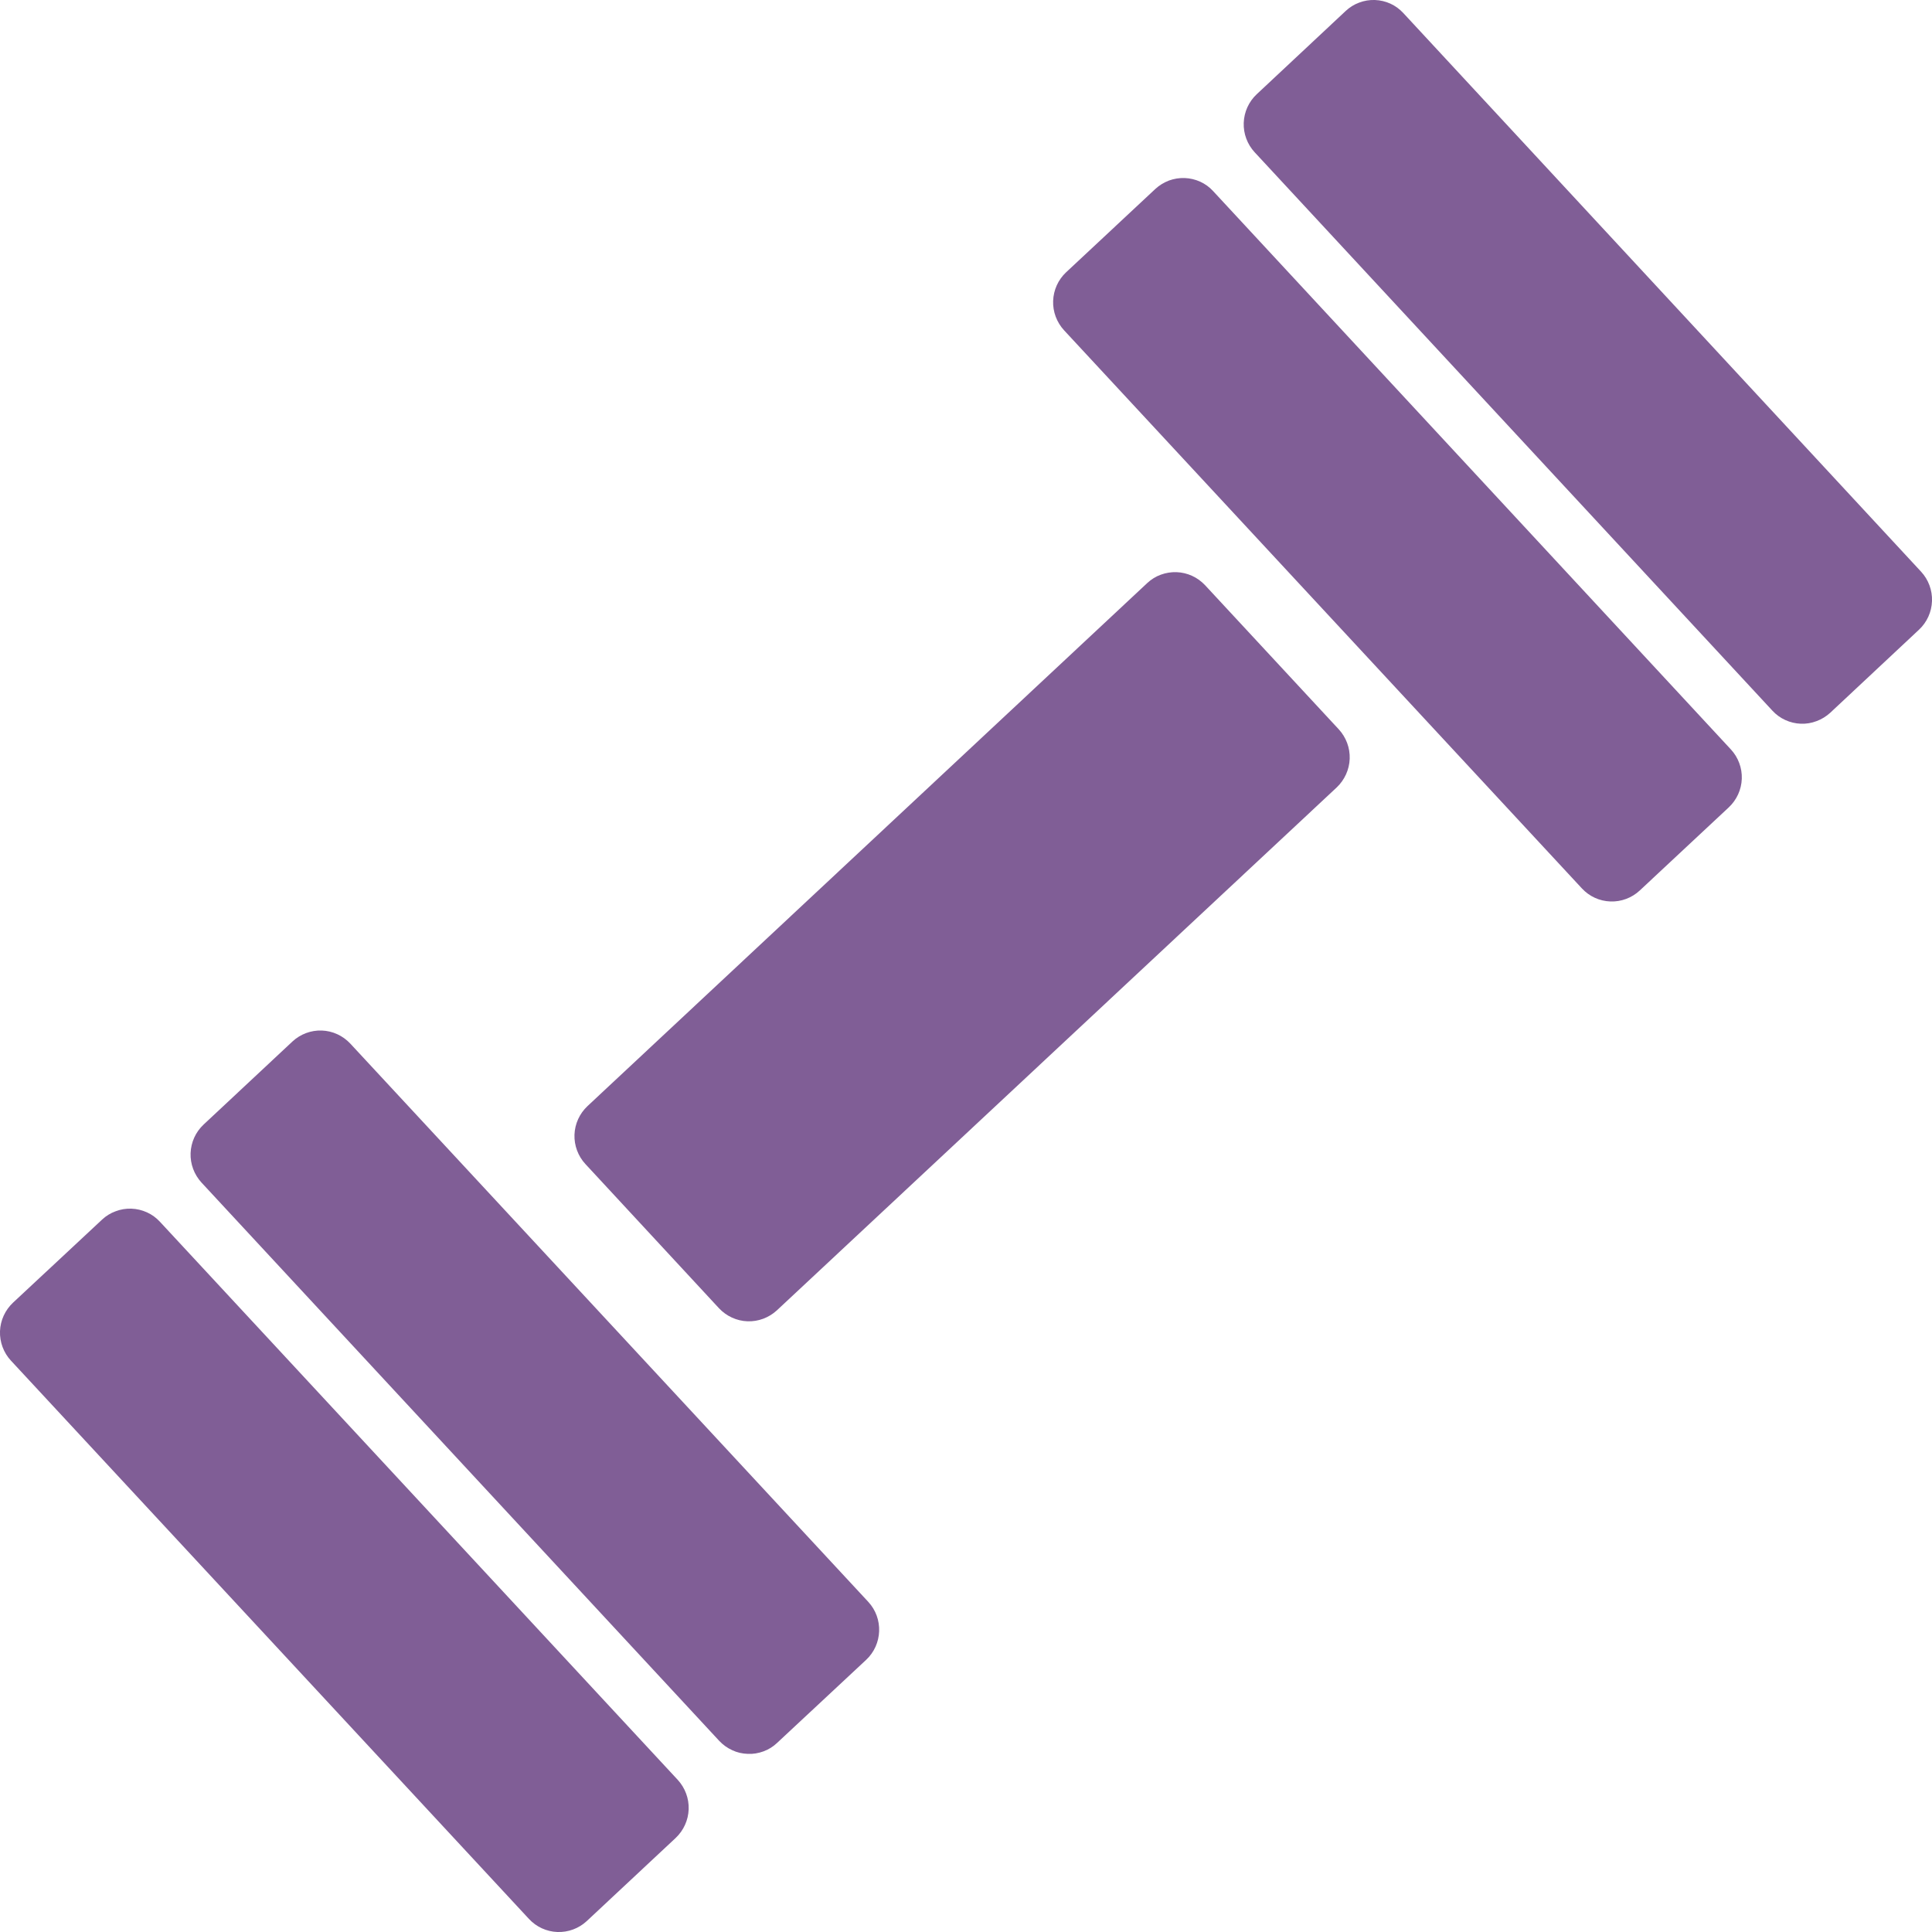
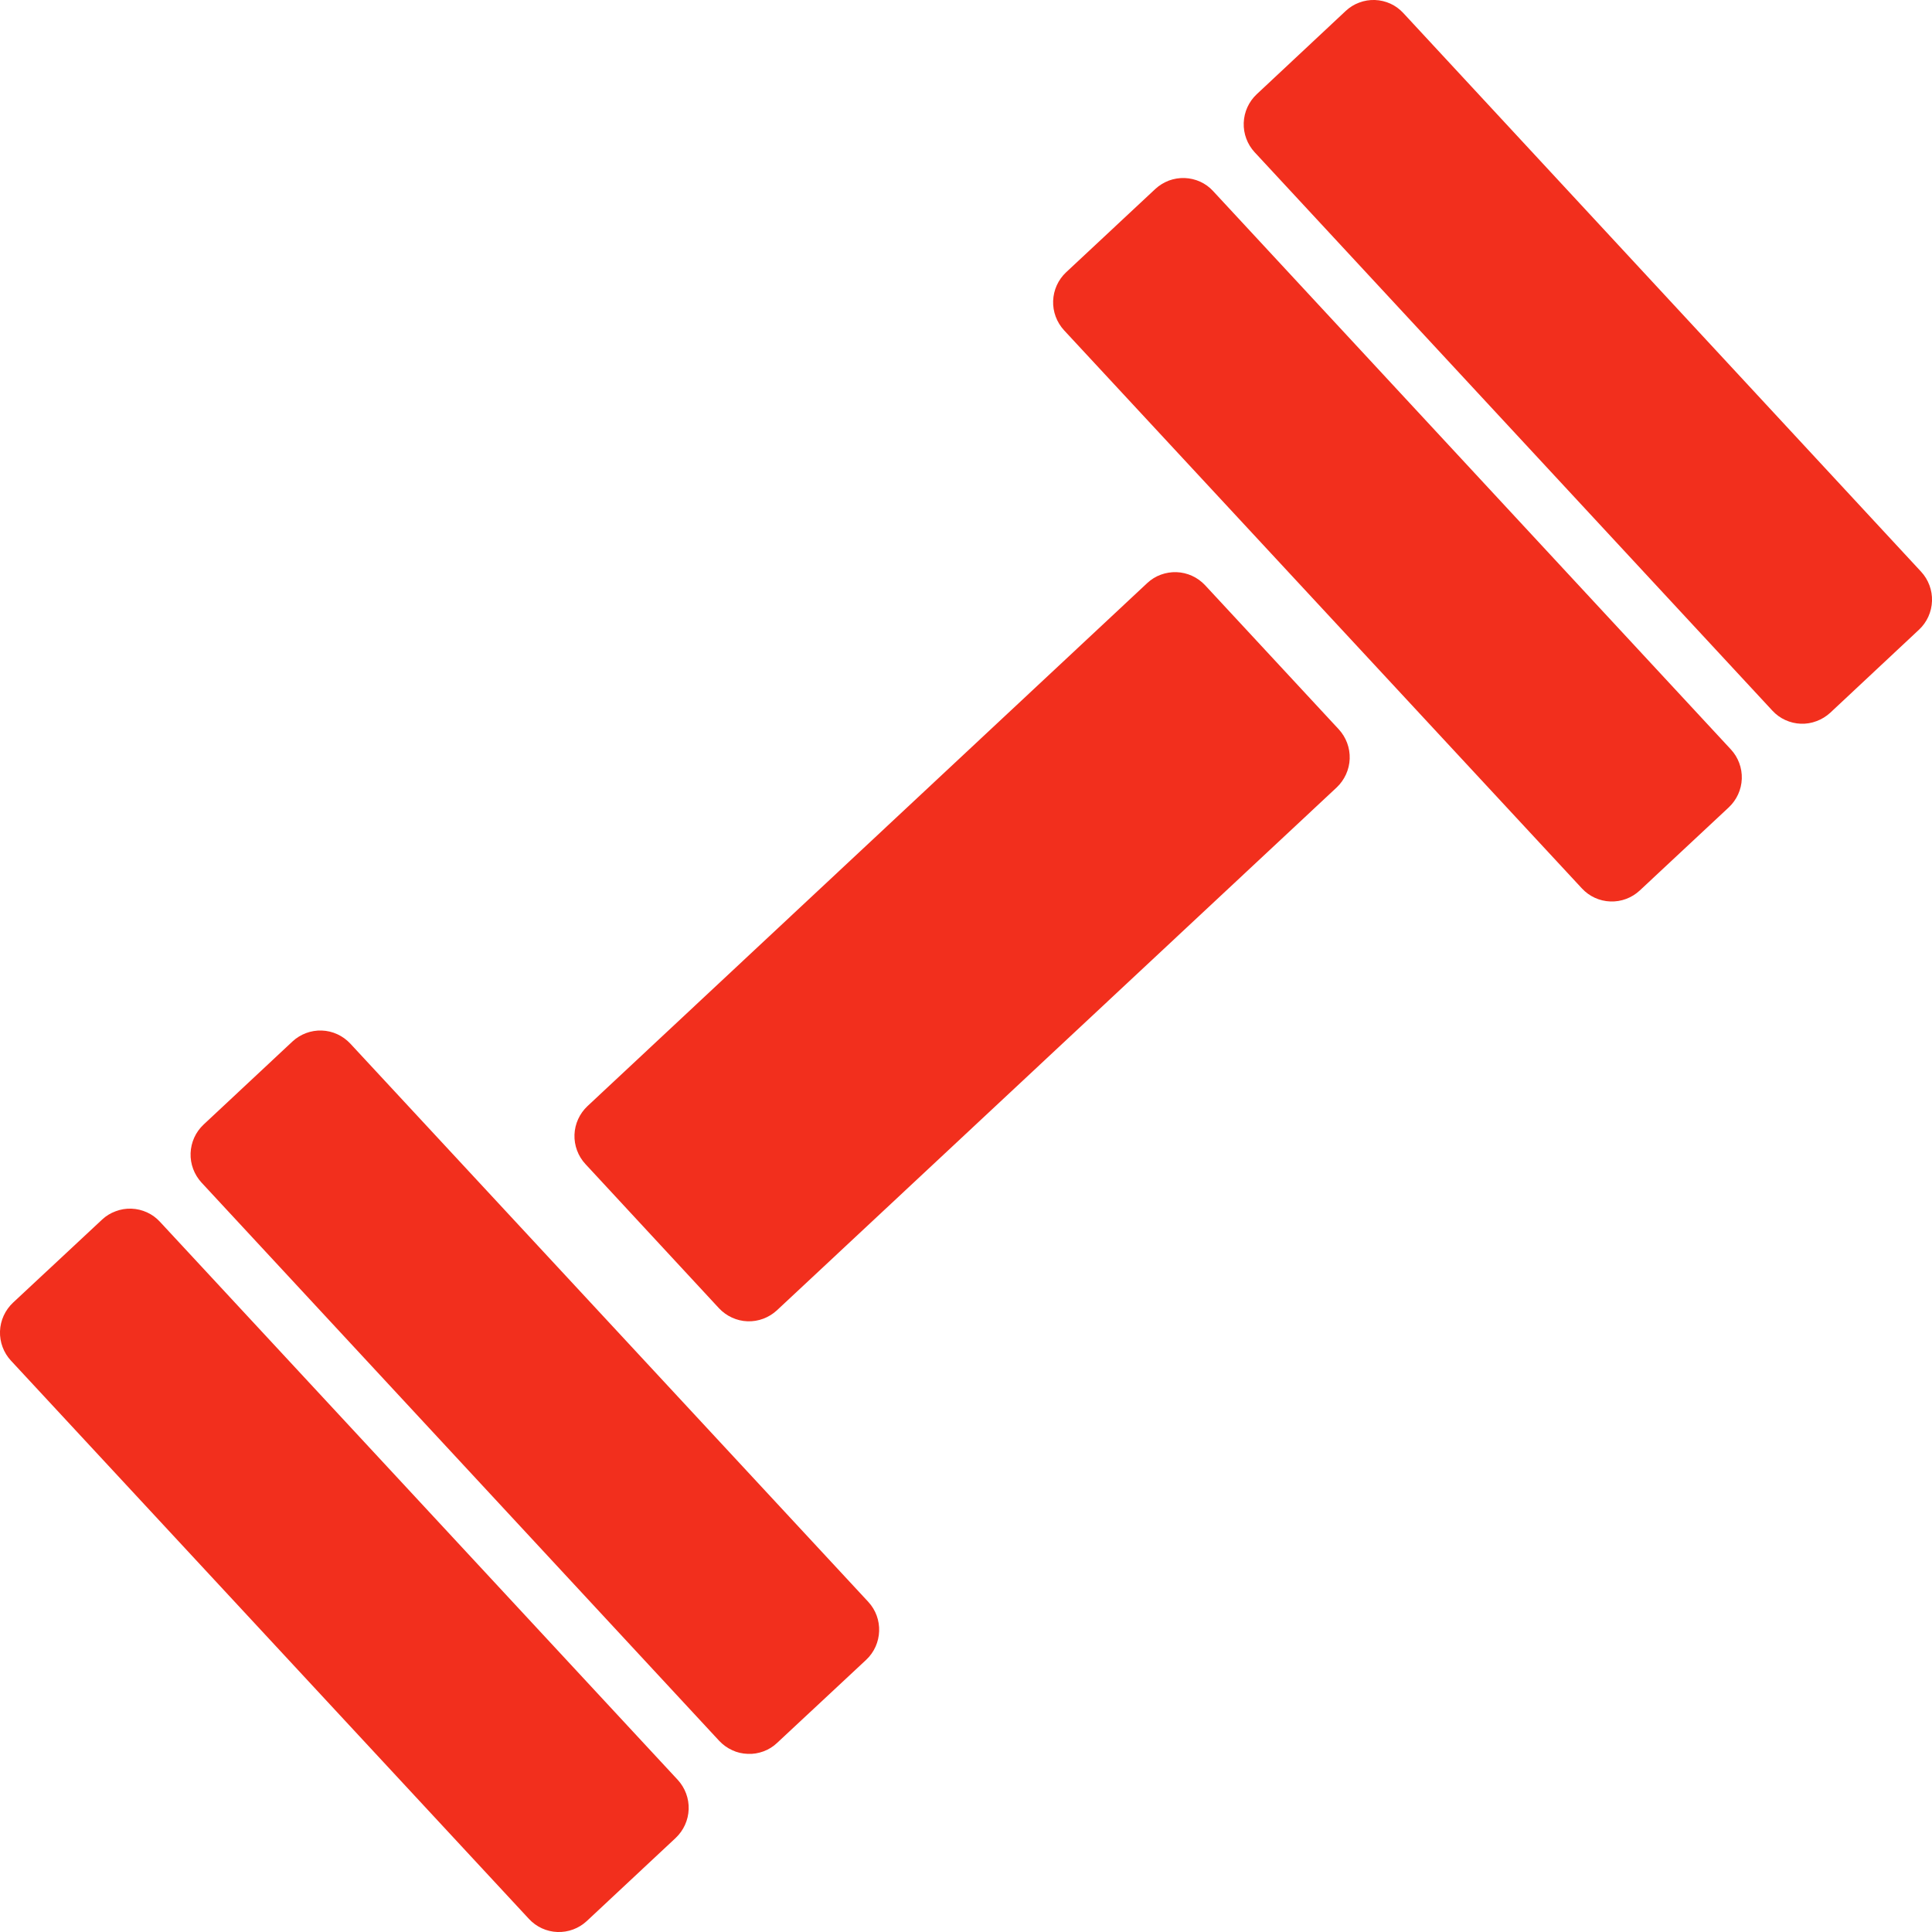
<svg xmlns="http://www.w3.org/2000/svg" width="20" height="20" viewBox="0 0 20 20" fill="none">
-   <path d="M7.016 18.425C7.092 18.508 7.133 18.617 7.129 18.73C7.125 18.842 7.077 18.948 6.995 19.026L6.074 19.887C5.992 19.963 5.883 20.004 5.77 20C5.658 19.996 5.552 19.947 5.476 19.865L0.113 14.085C0.037 14.003 -0.004 13.893 0 13.781C0.004 13.668 0.053 13.562 0.135 13.485L1.057 12.625C1.097 12.587 1.145 12.558 1.197 12.539C1.249 12.519 1.305 12.51 1.36 12.512C1.416 12.514 1.47 12.527 1.521 12.55C1.572 12.573 1.617 12.606 1.655 12.647L7.016 18.425ZM13.859 7.55C13.935 7.633 13.976 7.742 13.972 7.855C13.968 7.967 13.919 8.074 13.838 8.151L8.042 13.565C7.959 13.641 7.85 13.682 7.738 13.678C7.626 13.674 7.52 13.625 7.443 13.543L6.06 12.05C5.984 11.968 5.943 11.858 5.947 11.746C5.951 11.633 6 11.527 6.082 11.45L11.876 6.036C11.917 5.998 11.964 5.968 12.017 5.949C12.069 5.93 12.124 5.921 12.18 5.923C12.235 5.925 12.29 5.938 12.34 5.961C12.391 5.984 12.436 6.017 12.474 6.057L13.859 7.55ZM8.988 16.582C9.147 16.753 9.137 17.023 8.966 17.183L8.044 18.043C8.004 18.081 7.956 18.111 7.904 18.13C7.852 18.149 7.796 18.159 7.741 18.156C7.685 18.154 7.63 18.142 7.58 18.118C7.529 18.095 7.484 18.062 7.446 18.022L2.086 12.242C2.01 12.159 1.969 12.05 1.973 11.938C1.977 11.825 2.025 11.719 2.107 11.642L3.028 10.781C3.11 10.705 3.219 10.664 3.331 10.668C3.444 10.672 3.549 10.721 3.626 10.803L8.988 16.582ZM17.918 7.758C17.994 7.84 18.035 7.95 18.031 8.062C18.027 8.175 17.978 8.281 17.896 8.358L16.974 9.219C16.892 9.295 16.783 9.336 16.671 9.332C16.558 9.328 16.453 9.28 16.376 9.197L11.015 3.419C10.939 3.336 10.898 3.227 10.902 3.115C10.906 3.002 10.954 2.896 11.036 2.819L11.96 1.956C12.001 1.918 12.049 1.889 12.101 1.869C12.153 1.85 12.208 1.841 12.264 1.843C12.319 1.845 12.374 1.858 12.425 1.881C12.475 1.904 12.521 1.937 12.558 1.978L17.918 7.758ZM19.887 5.918C19.963 6 20.004 6.11 20 6.222C19.996 6.335 19.948 6.441 19.866 6.518L18.946 7.379C18.905 7.416 18.857 7.446 18.805 7.465C18.753 7.485 18.698 7.494 18.642 7.492C18.587 7.49 18.532 7.477 18.482 7.454C18.431 7.431 18.386 7.398 18.348 7.357L12.988 1.576C12.912 1.494 12.871 1.384 12.875 1.272C12.879 1.159 12.927 1.053 13.009 0.976L13.93 0.114C13.97 0.076 14.018 0.046 14.07 0.027C14.122 0.007 14.178 -0.002 14.233 0C14.289 0.002 14.343 0.015 14.394 0.038C14.444 0.061 14.489 0.094 14.527 0.135L19.887 5.918Z" fill="#805E96" />
+   <path d="M7.016 18.425C7.092 18.508 7.133 18.617 7.129 18.73C7.125 18.842 7.077 18.948 6.995 19.026L6.074 19.887C5.992 19.963 5.883 20.004 5.77 20C5.658 19.996 5.552 19.947 5.476 19.865L0.113 14.085C0.037 14.003 -0.004 13.893 0 13.781C0.004 13.668 0.053 13.562 0.135 13.485L1.057 12.625C1.097 12.587 1.145 12.558 1.197 12.539C1.249 12.519 1.305 12.51 1.36 12.512C1.416 12.514 1.47 12.527 1.521 12.55C1.572 12.573 1.617 12.606 1.655 12.647L7.016 18.425ZM13.859 7.55C13.935 7.633 13.976 7.742 13.972 7.855C13.968 7.967 13.919 8.074 13.838 8.151L8.042 13.565C7.959 13.641 7.85 13.682 7.738 13.678C7.626 13.674 7.52 13.625 7.443 13.543L6.06 12.05C5.984 11.968 5.943 11.858 5.947 11.746C5.951 11.633 6 11.527 6.082 11.45L11.876 6.036C11.917 5.998 11.964 5.968 12.017 5.949C12.069 5.93 12.124 5.921 12.18 5.923C12.235 5.925 12.29 5.938 12.34 5.961C12.391 5.984 12.436 6.017 12.474 6.057L13.859 7.55ZM8.988 16.582C9.147 16.753 9.137 17.023 8.966 17.183L8.044 18.043C8.004 18.081 7.956 18.111 7.904 18.13C7.852 18.149 7.796 18.159 7.741 18.156C7.685 18.154 7.63 18.142 7.58 18.118C7.529 18.095 7.484 18.062 7.446 18.022L2.086 12.242C2.01 12.159 1.969 12.05 1.973 11.938C1.977 11.825 2.025 11.719 2.107 11.642L3.028 10.781C3.11 10.705 3.219 10.664 3.331 10.668C3.444 10.672 3.549 10.721 3.626 10.803L8.988 16.582ZM17.918 7.758C17.994 7.84 18.035 7.95 18.031 8.062C18.027 8.175 17.978 8.281 17.896 8.358L16.974 9.219C16.892 9.295 16.783 9.336 16.671 9.332C16.558 9.328 16.453 9.28 16.376 9.197L11.015 3.419C10.939 3.336 10.898 3.227 10.902 3.115C10.906 3.002 10.954 2.896 11.036 2.819L11.96 1.956C12.001 1.918 12.049 1.889 12.101 1.869C12.153 1.85 12.208 1.841 12.264 1.843C12.319 1.845 12.374 1.858 12.425 1.881C12.475 1.904 12.521 1.937 12.558 1.978L17.918 7.758ZM19.887 5.918C19.963 6 20.004 6.11 20 6.222C19.996 6.335 19.948 6.441 19.866 6.518L18.946 7.379C18.905 7.416 18.857 7.446 18.805 7.465C18.753 7.485 18.698 7.494 18.642 7.492C18.587 7.49 18.532 7.477 18.482 7.454C18.431 7.431 18.386 7.398 18.348 7.357L12.988 1.576C12.912 1.494 12.871 1.384 12.875 1.272C12.879 1.159 12.927 1.053 13.009 0.976L13.93 0.114C13.97 0.076 14.018 0.046 14.07 0.027C14.122 0.007 14.178 -0.002 14.233 0C14.289 0.002 14.343 0.015 14.394 0.038C14.444 0.061 14.489 0.094 14.527 0.135L19.887 5.918Z" fill="#F22F1D" />
</svg>
